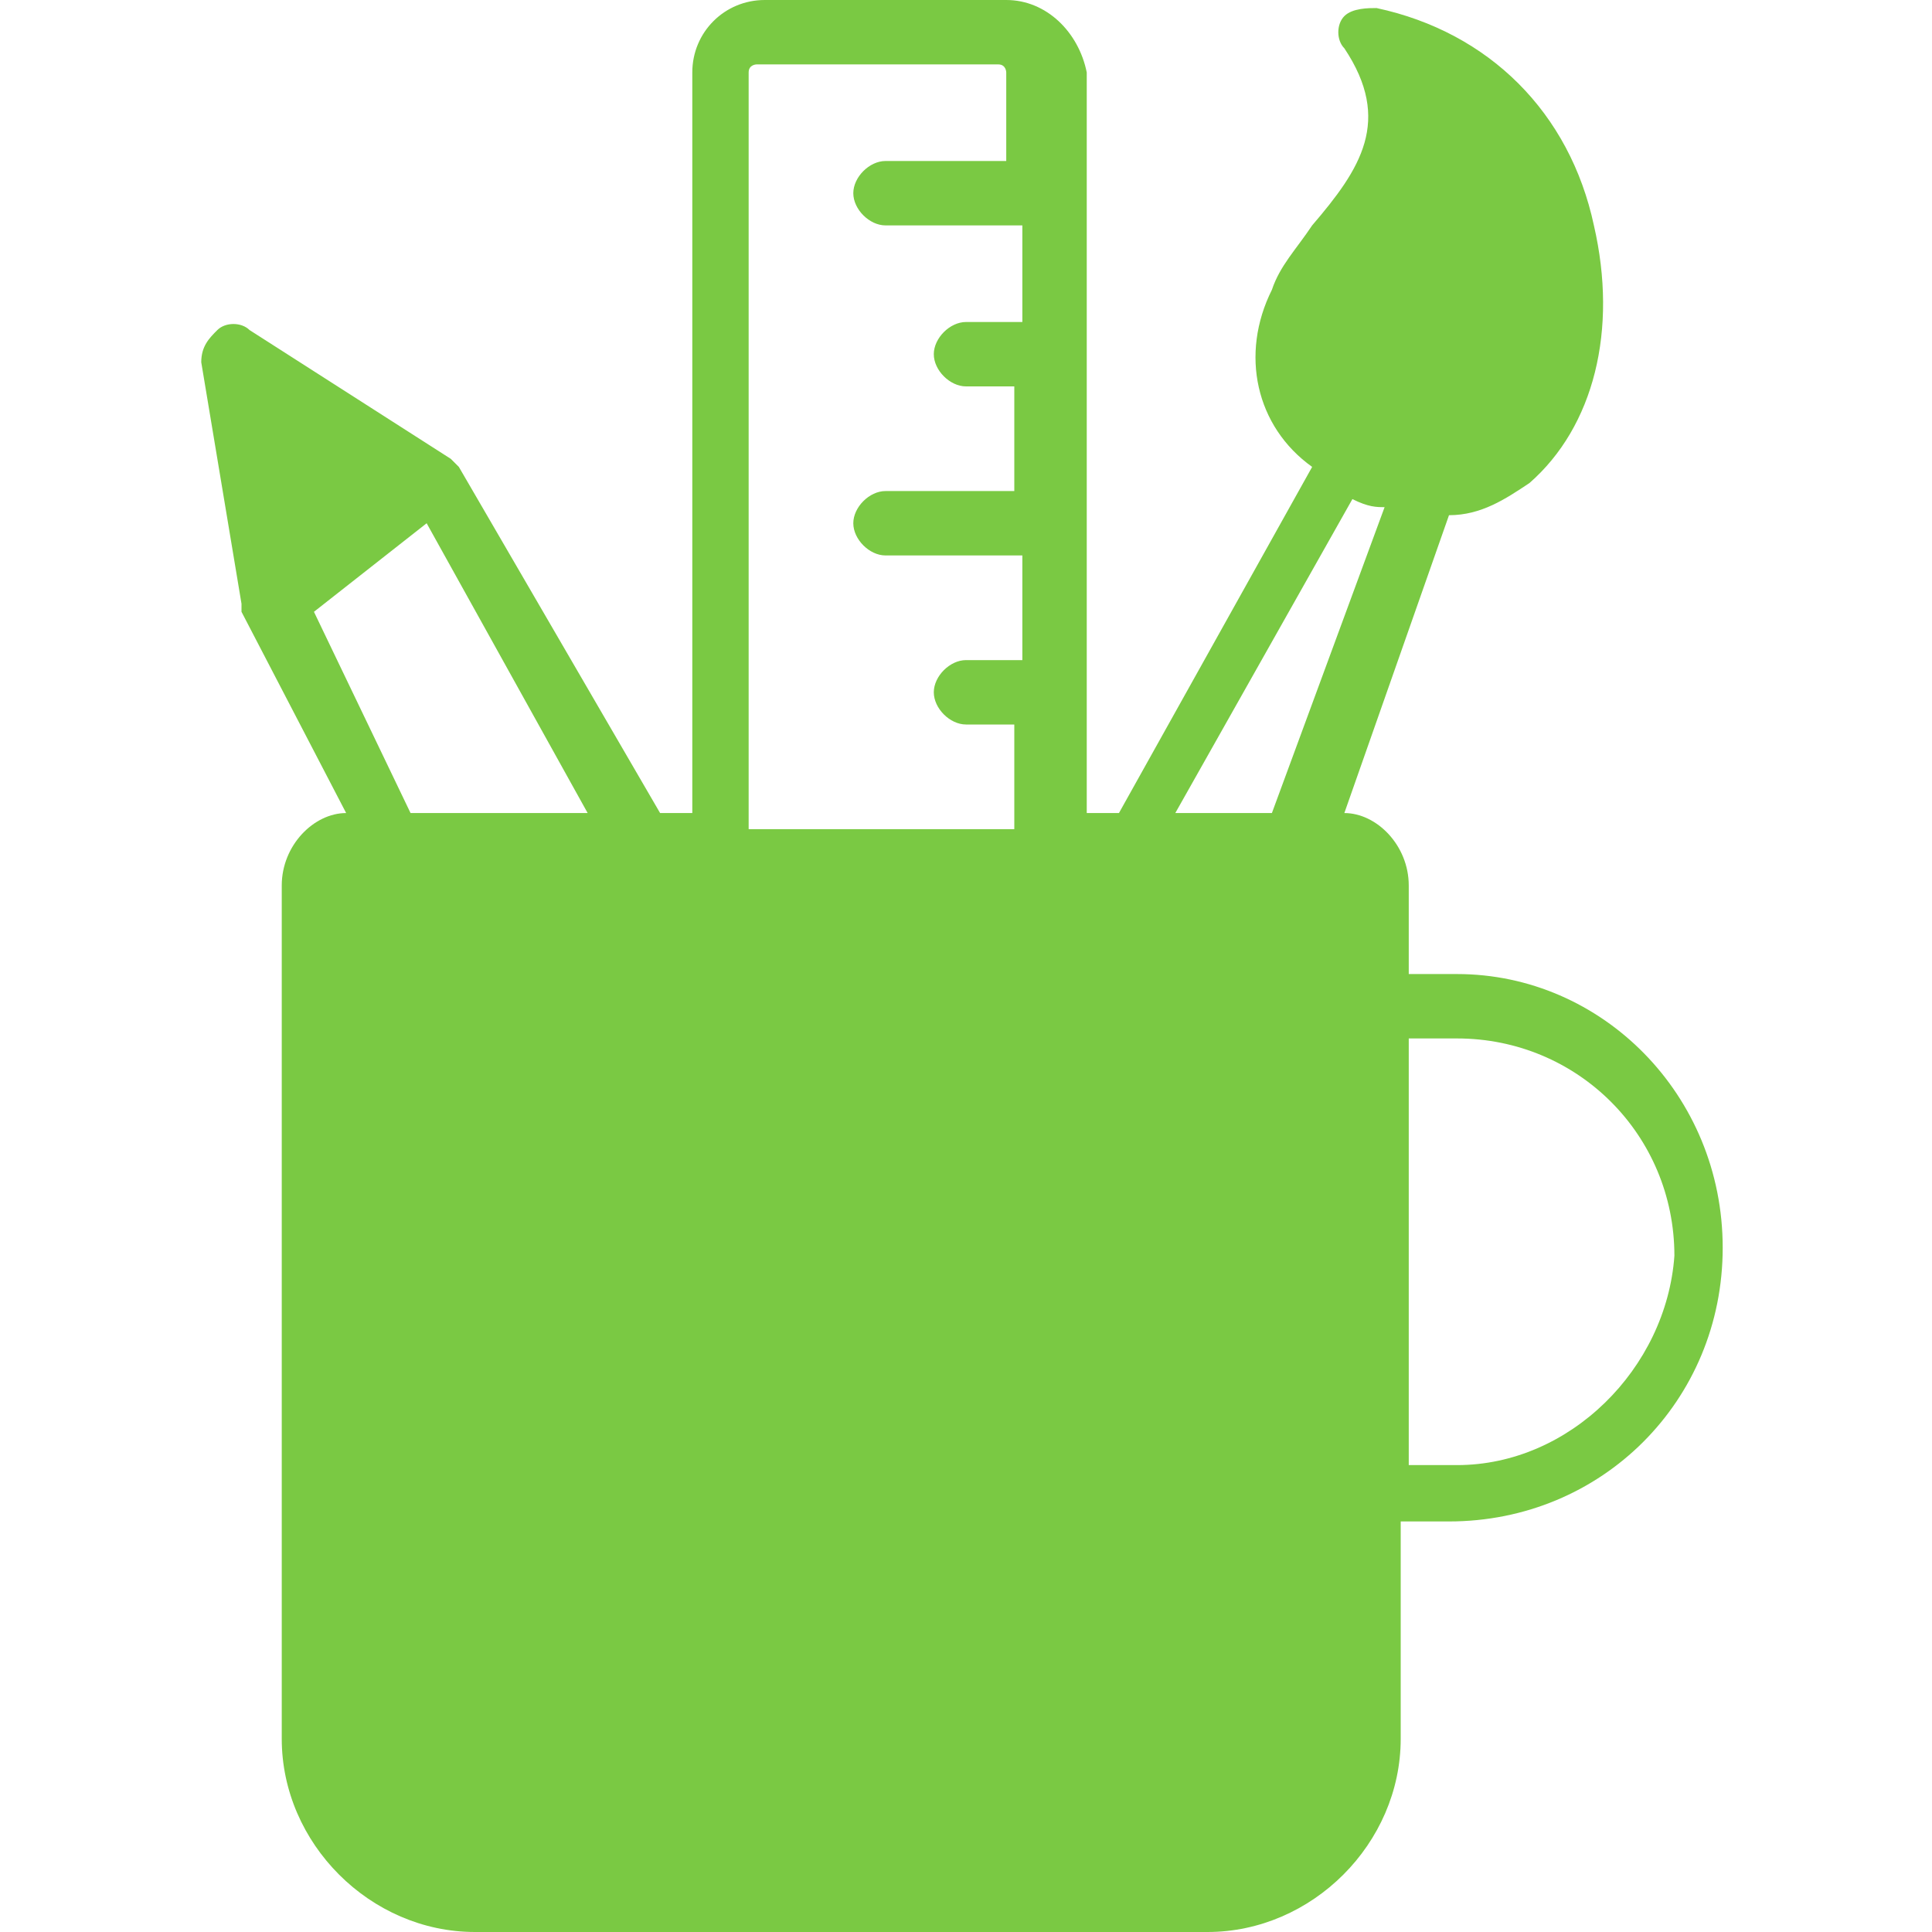
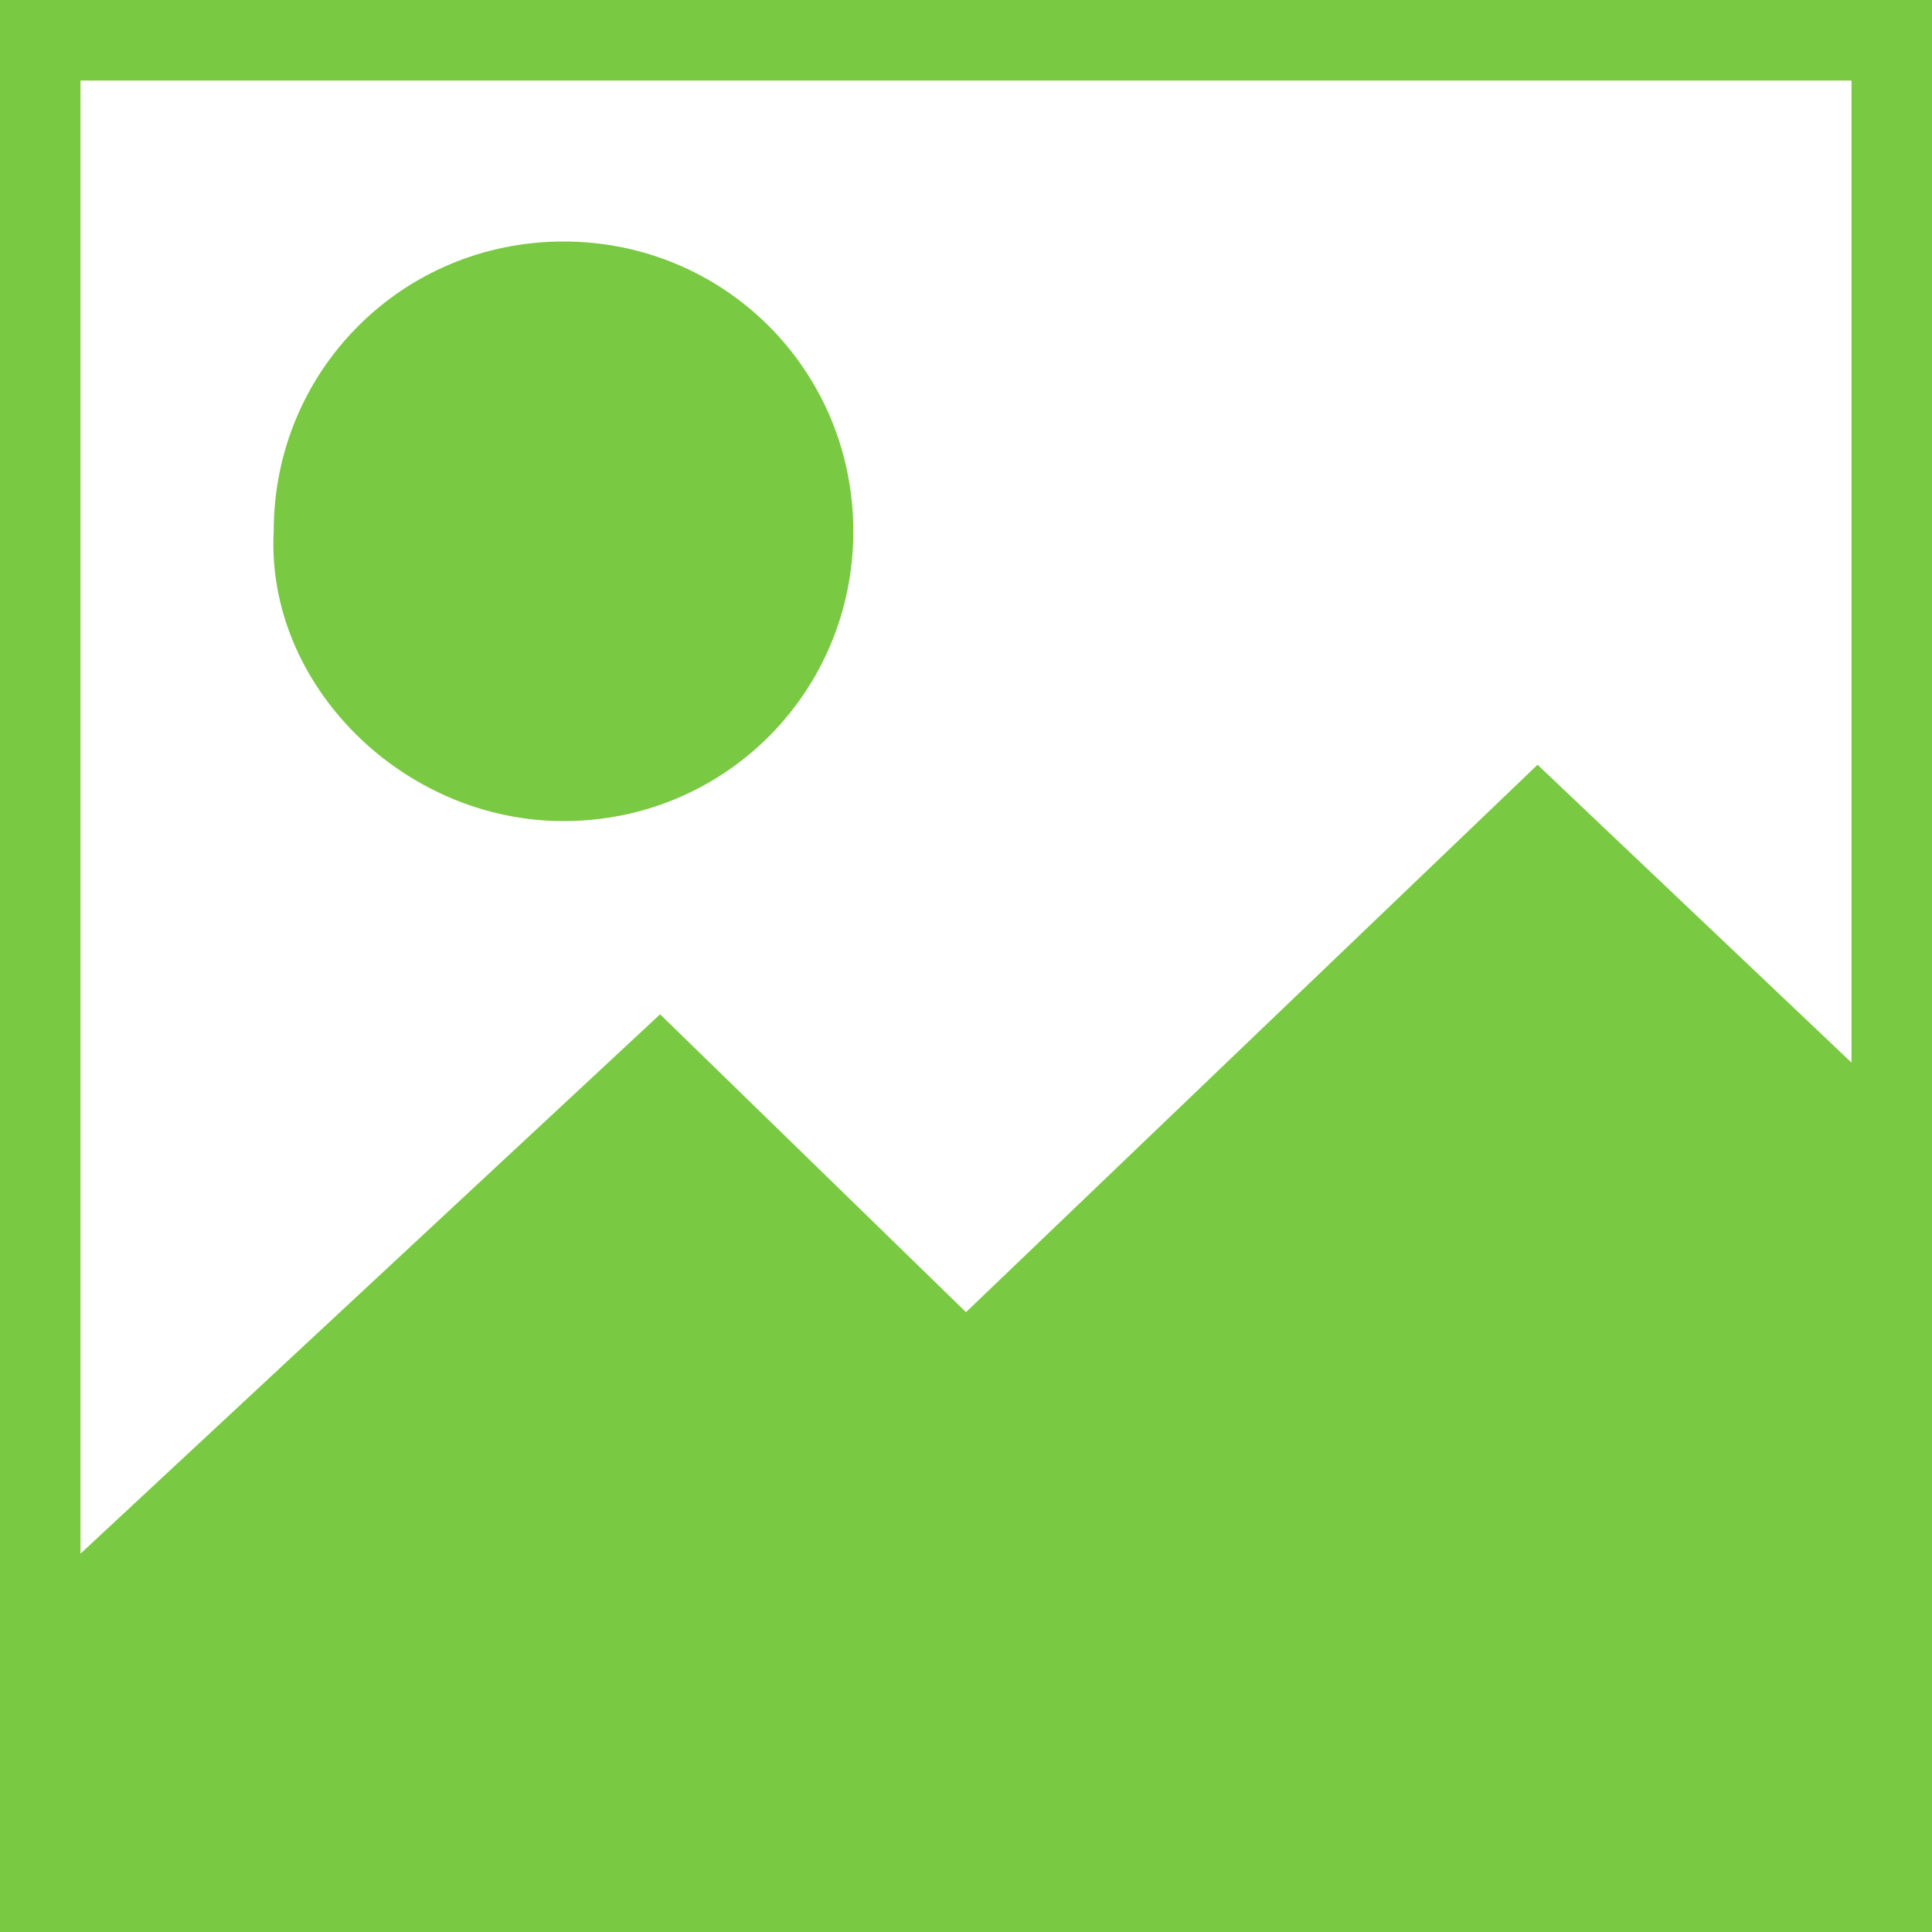
- <svg xmlns="http://www.w3.org/2000/svg" version="1.1" id="Layer_1" x="0px" y="0px" viewBox="0 0 24 24" style="enable-background:new 0 0 24 24;" xml:space="preserve">
+ <svg xmlns="http://www.w3.org/2000/svg" version="1.1" id="Layer_3" x="0px" y="0px" viewBox="0 0 24 24" style="enable-background:new 0 0 24 24;" xml:space="preserve">
  <style type="text/css">
- 	.st0{fill:none;}
- 	.st1{fill:#7AC943;}
+ 	.st0{fill:#7AC943;}
</style>
-   <rect y="0" class="st0" width="24" height="24" />
-   <path class="st1" d="M18.1,12.1h-0.6V11c0-0.5-0.4-0.9-0.8-0.9L18,6.4c0.4,0,0.7-0.2,1-0.4c0.8-0.7,1.1-1.9,0.8-3.2  c-0.3-1.4-1.3-2.4-2.7-2.7c-0.1,0-0.3,0-0.4,0.1c-0.1,0.1-0.1,0.3,0,0.4c0.6,0.9,0.2,1.5-0.4,2.2c-0.2,0.3-0.4,0.5-0.5,0.8  c-0.4,0.8-0.2,1.7,0.5,2.2l-2.4,4.3h-0.4V0.9C13.4,0.4,13,0,12.5,0h-3C9,0,8.6,0.4,8.6,0.9v9.2H8.2L5.7,5.8c0,0,0,0,0,0c0,0,0,0,0,0  c0,0-0.1-0.1-0.1-0.1c0,0,0,0,0,0L3.1,4.1C3,4,2.8,4,2.7,4.1C2.6,4.2,2.5,4.3,2.5,4.5l0.5,3c0,0,0,0,0,0c0,0,0,0,0,0c0,0,0,0,0,0.1  l1.3,2.5c-0.4,0-0.8,0.4-0.8,0.9v10.6c0,1.3,1.1,2.4,2.4,2.4H15c1.3,0,2.4-1.1,2.4-2.4v-2.7h0.6c1.9,0,3.4-1.5,3.4-3.4  S19.9,12.1,18.1,12.1z M16.8,6.2C16.8,6.2,16.8,6.2,16.8,6.2c0.2,0.1,0.3,0.1,0.4,0.1l-1.4,3.8h-1.2L16.8,6.2z M9.3,0.9  c0-0.1,0.1-0.1,0.1-0.1h3c0.1,0,0.1,0.1,0.1,0.1V2H11c-0.2,0-0.4,0.2-0.4,0.4s0.2,0.4,0.4,0.4h1.7V4H12c-0.2,0-0.4,0.2-0.4,0.4  c0,0.2,0.2,0.4,0.4,0.4h0.6v1.3H11c-0.2,0-0.4,0.2-0.4,0.4c0,0.2,0.2,0.4,0.4,0.4h1.7v1.3H12c-0.2,0-0.4,0.2-0.4,0.4  c0,0.2,0.2,0.4,0.4,0.4h0.6v1.3H9.3V0.9z M5.1,10.1L3.9,7.6l1.4-1.1l2,3.6H5.1z M18.1,18.2h-0.6v-5.3h0.6c1.5,0,2.7,1.2,2.7,2.7  C20.7,17,19.5,18.2,18.1,18.2z" />
+   <g>
+     <path class="st0" d="M7,10.2c2,0,3.6-1.6,3.6-3.6c0-2-1.6-3.6-3.6-3.6c-2,0-3.6,1.6-3.6,3.6C3.3,8.5,5,10.2,7,10.2z" />
+     <path class="st0" d="M0,0v24h24V0H0z M23,13.2l-3.9-3.7l-7.1,6.8l-3.8-3.7L1,19.3V1h22V13.2z" />
+   </g>
</svg>
